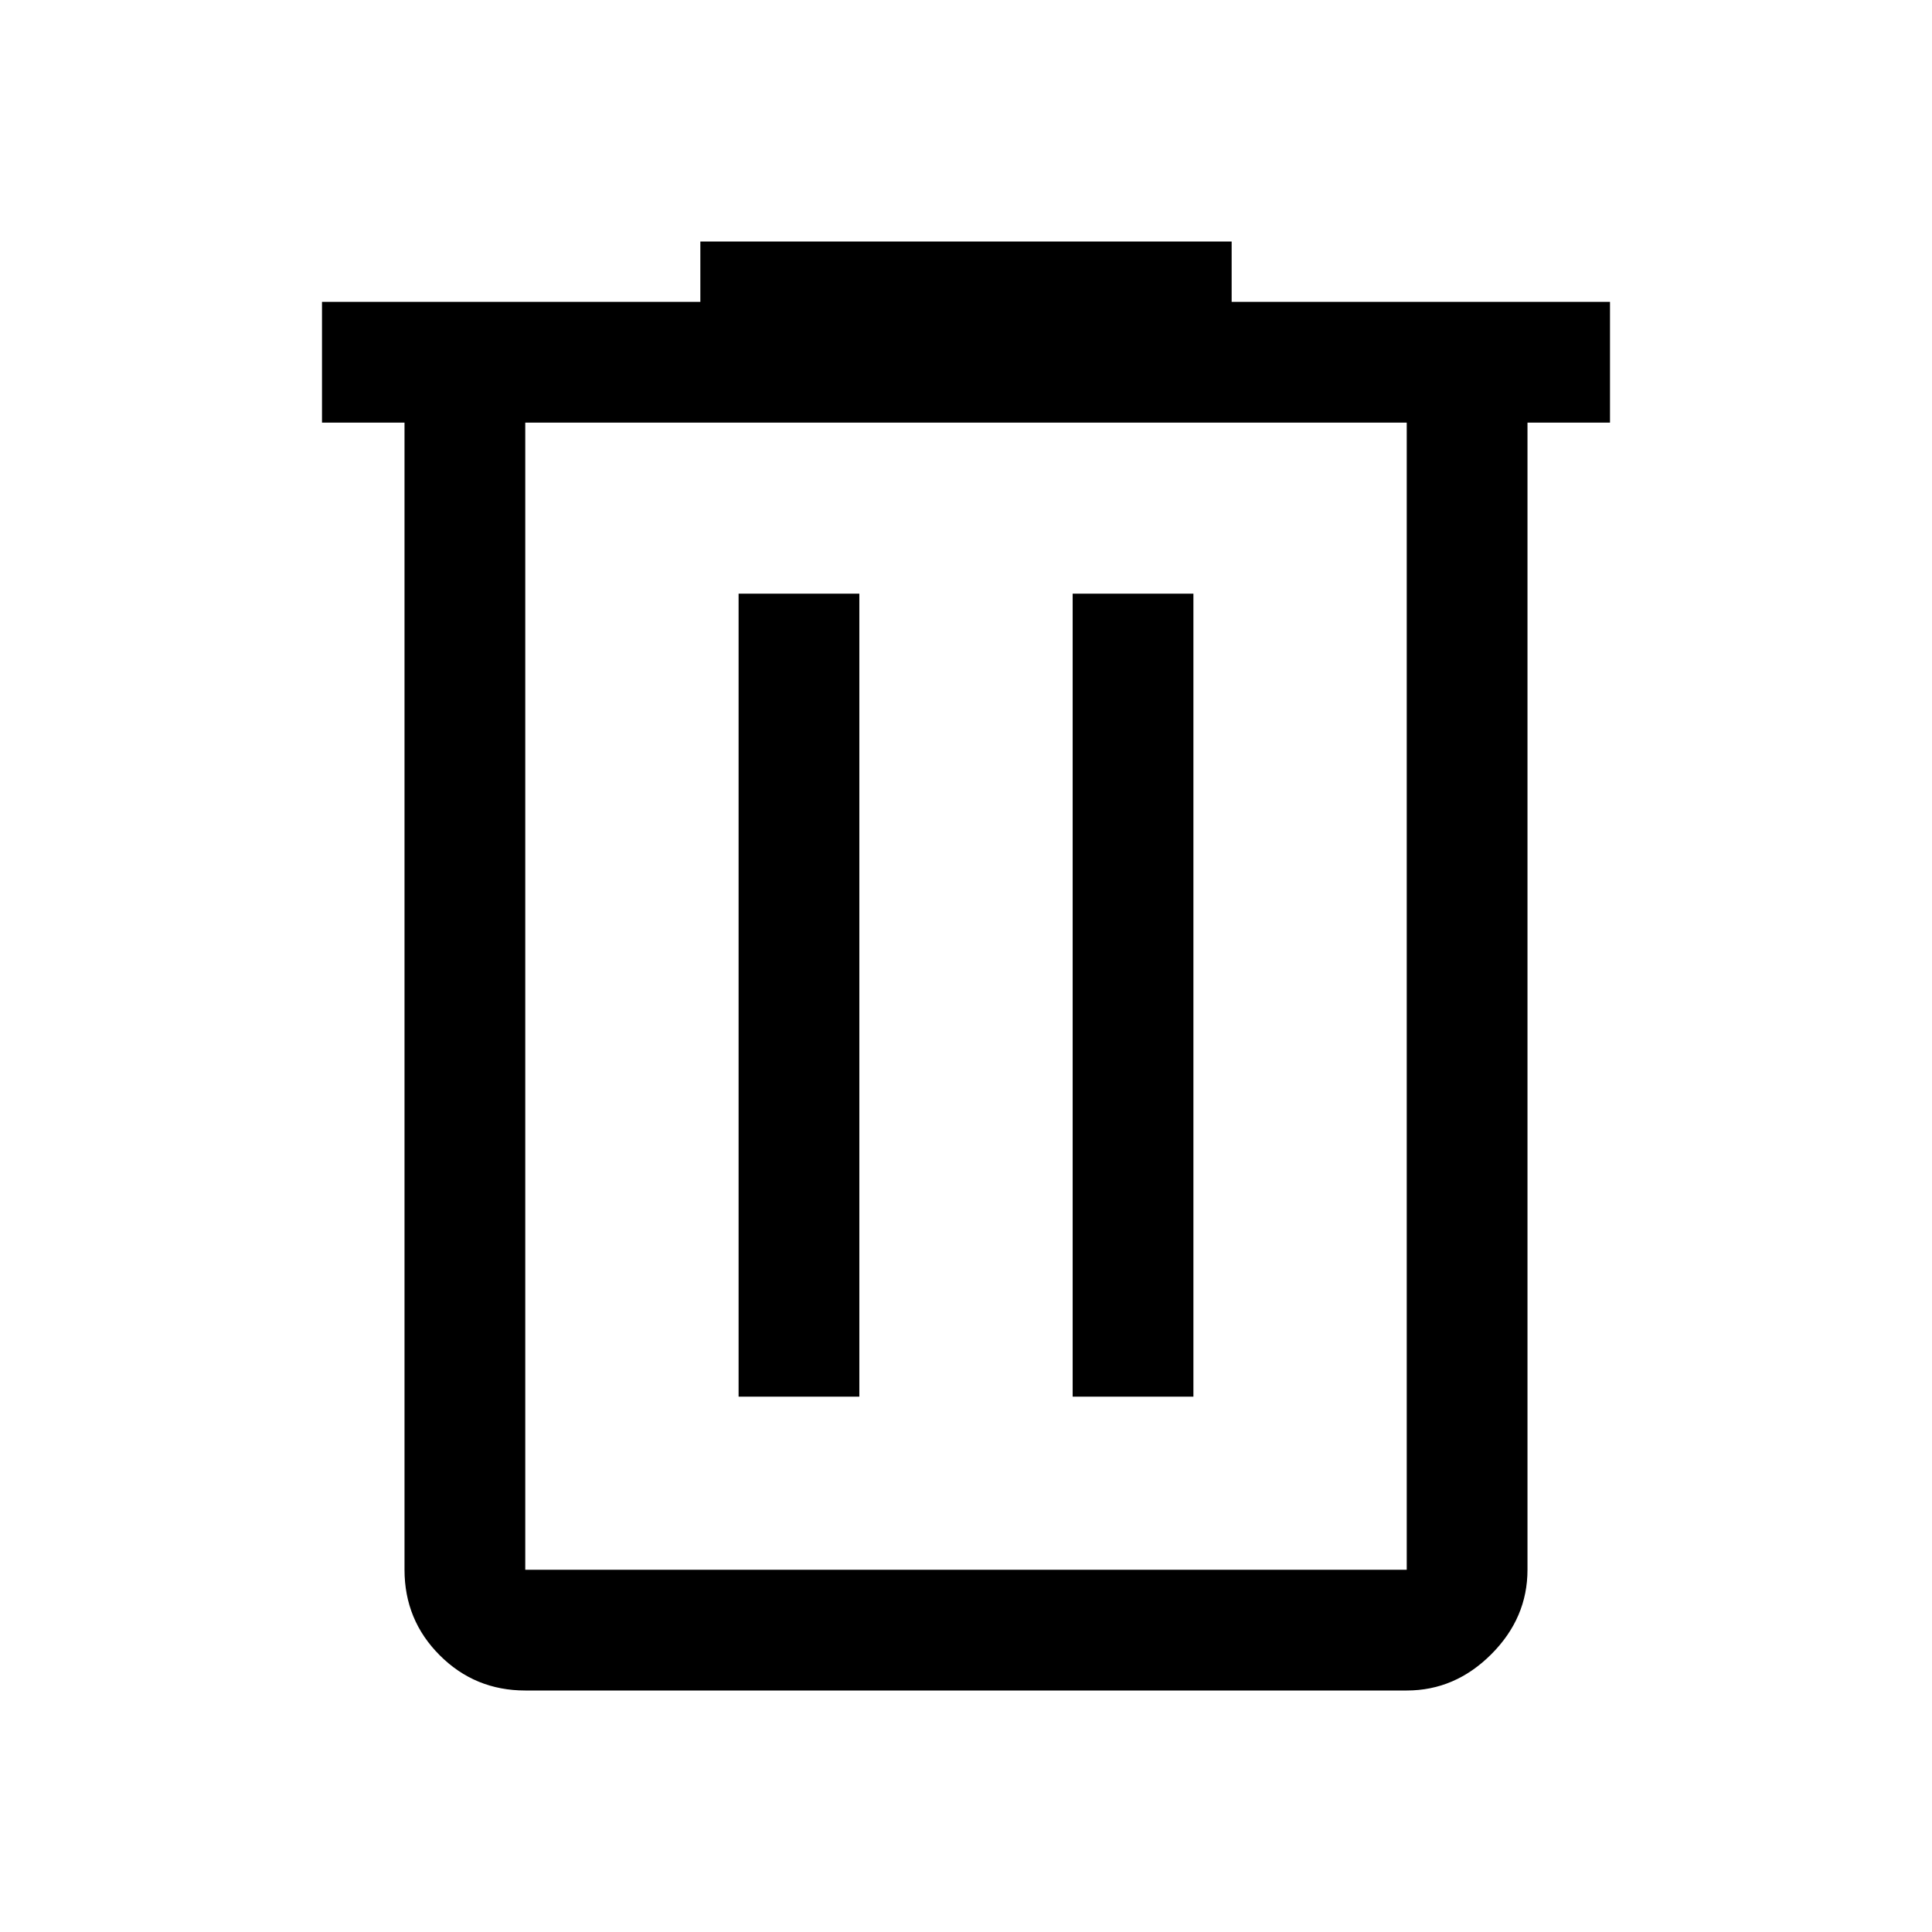
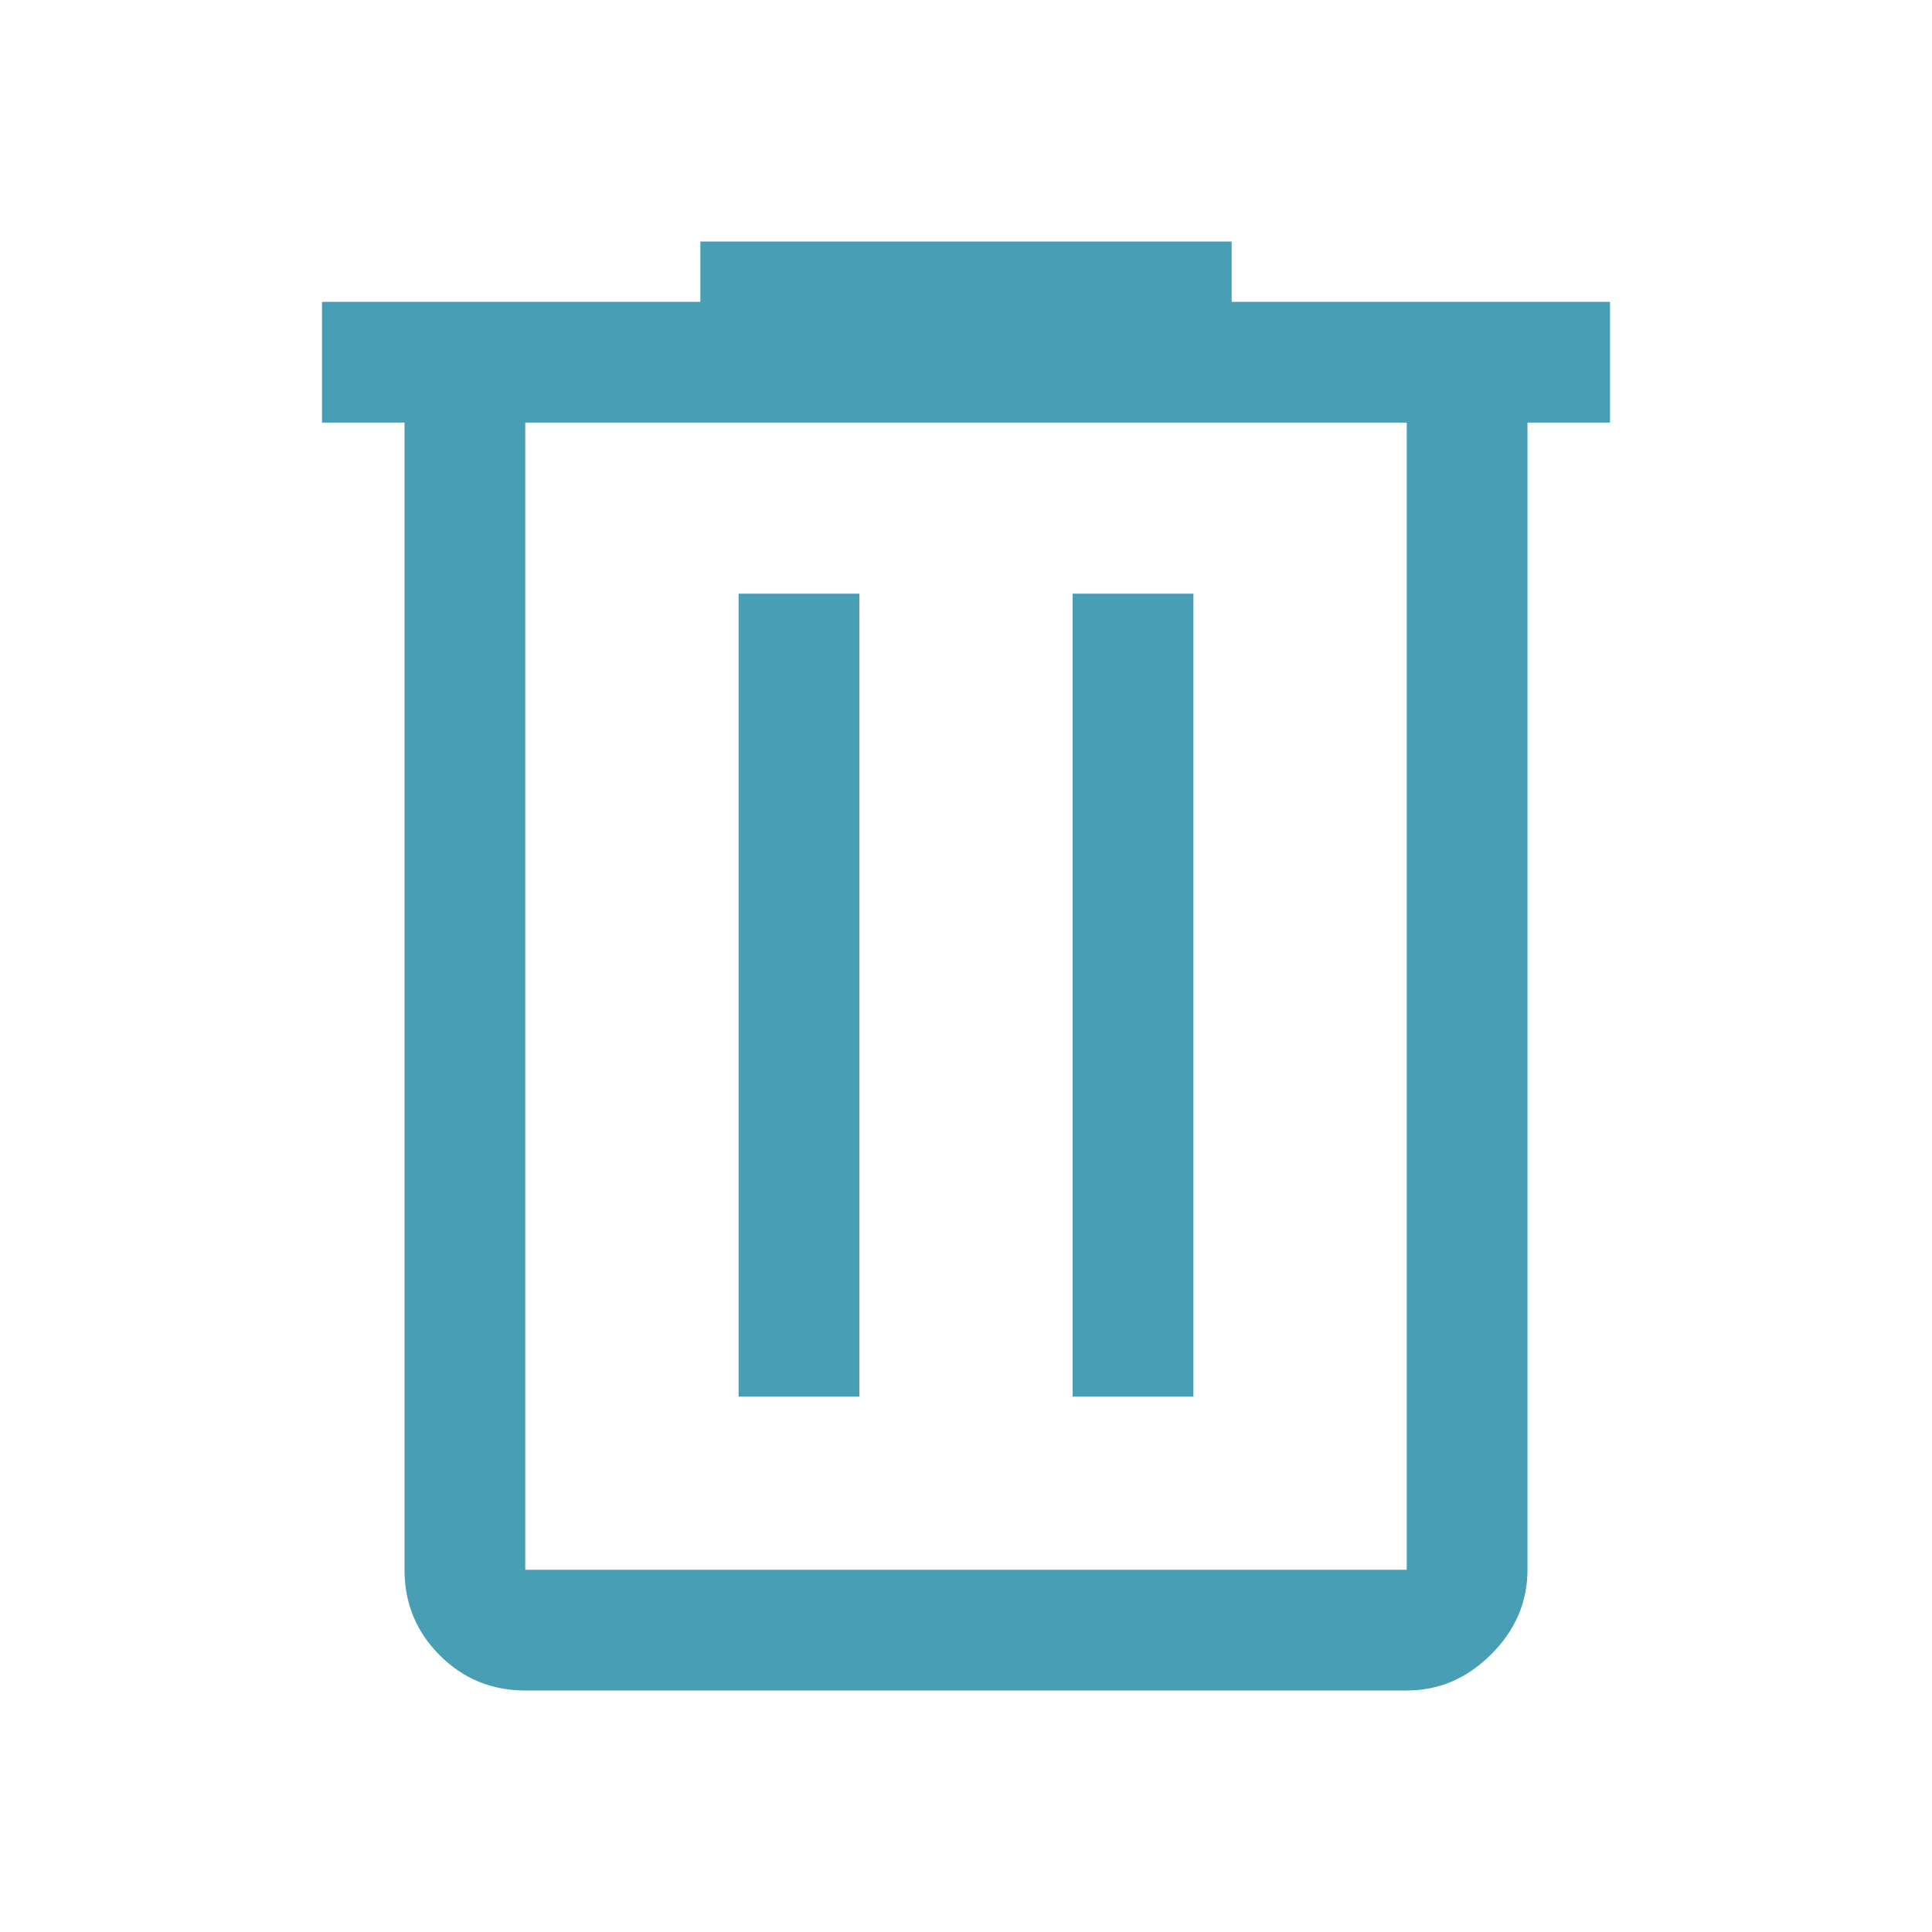
<svg xmlns="http://www.w3.org/2000/svg" height="48" width="48">
-   <path d="M13.05 42q-1.25 0-2.125-.875T10.05 39V10.5H8v-3h9.4V6h13.2v1.5H40v3h-2.05V39q0 1.2-.9 2.1-.9.9-2.1.9Zm21.9-31.5h-21.9V39h21.9Zm-16.6 24.2h3V14.75h-3Zm8.3 0h3V14.75h-3Zm-13.6-24.2V39Z" />
+   <path fill="#489FB5" d="M13.05 42q-1.25 0-2.125-.875T10.05 39V10.5H8v-3h9.4V6h13.2v1.5H40v3h-2.05V39q0 1.2-.9 2.1-.9.9-2.1.9Zm21.9-31.5h-21.9V39h21.9Zm-16.6 24.2h3V14.75h-3Zm8.3 0h3V14.75h-3Zm-13.6-24.2V39Z" />
</svg>
